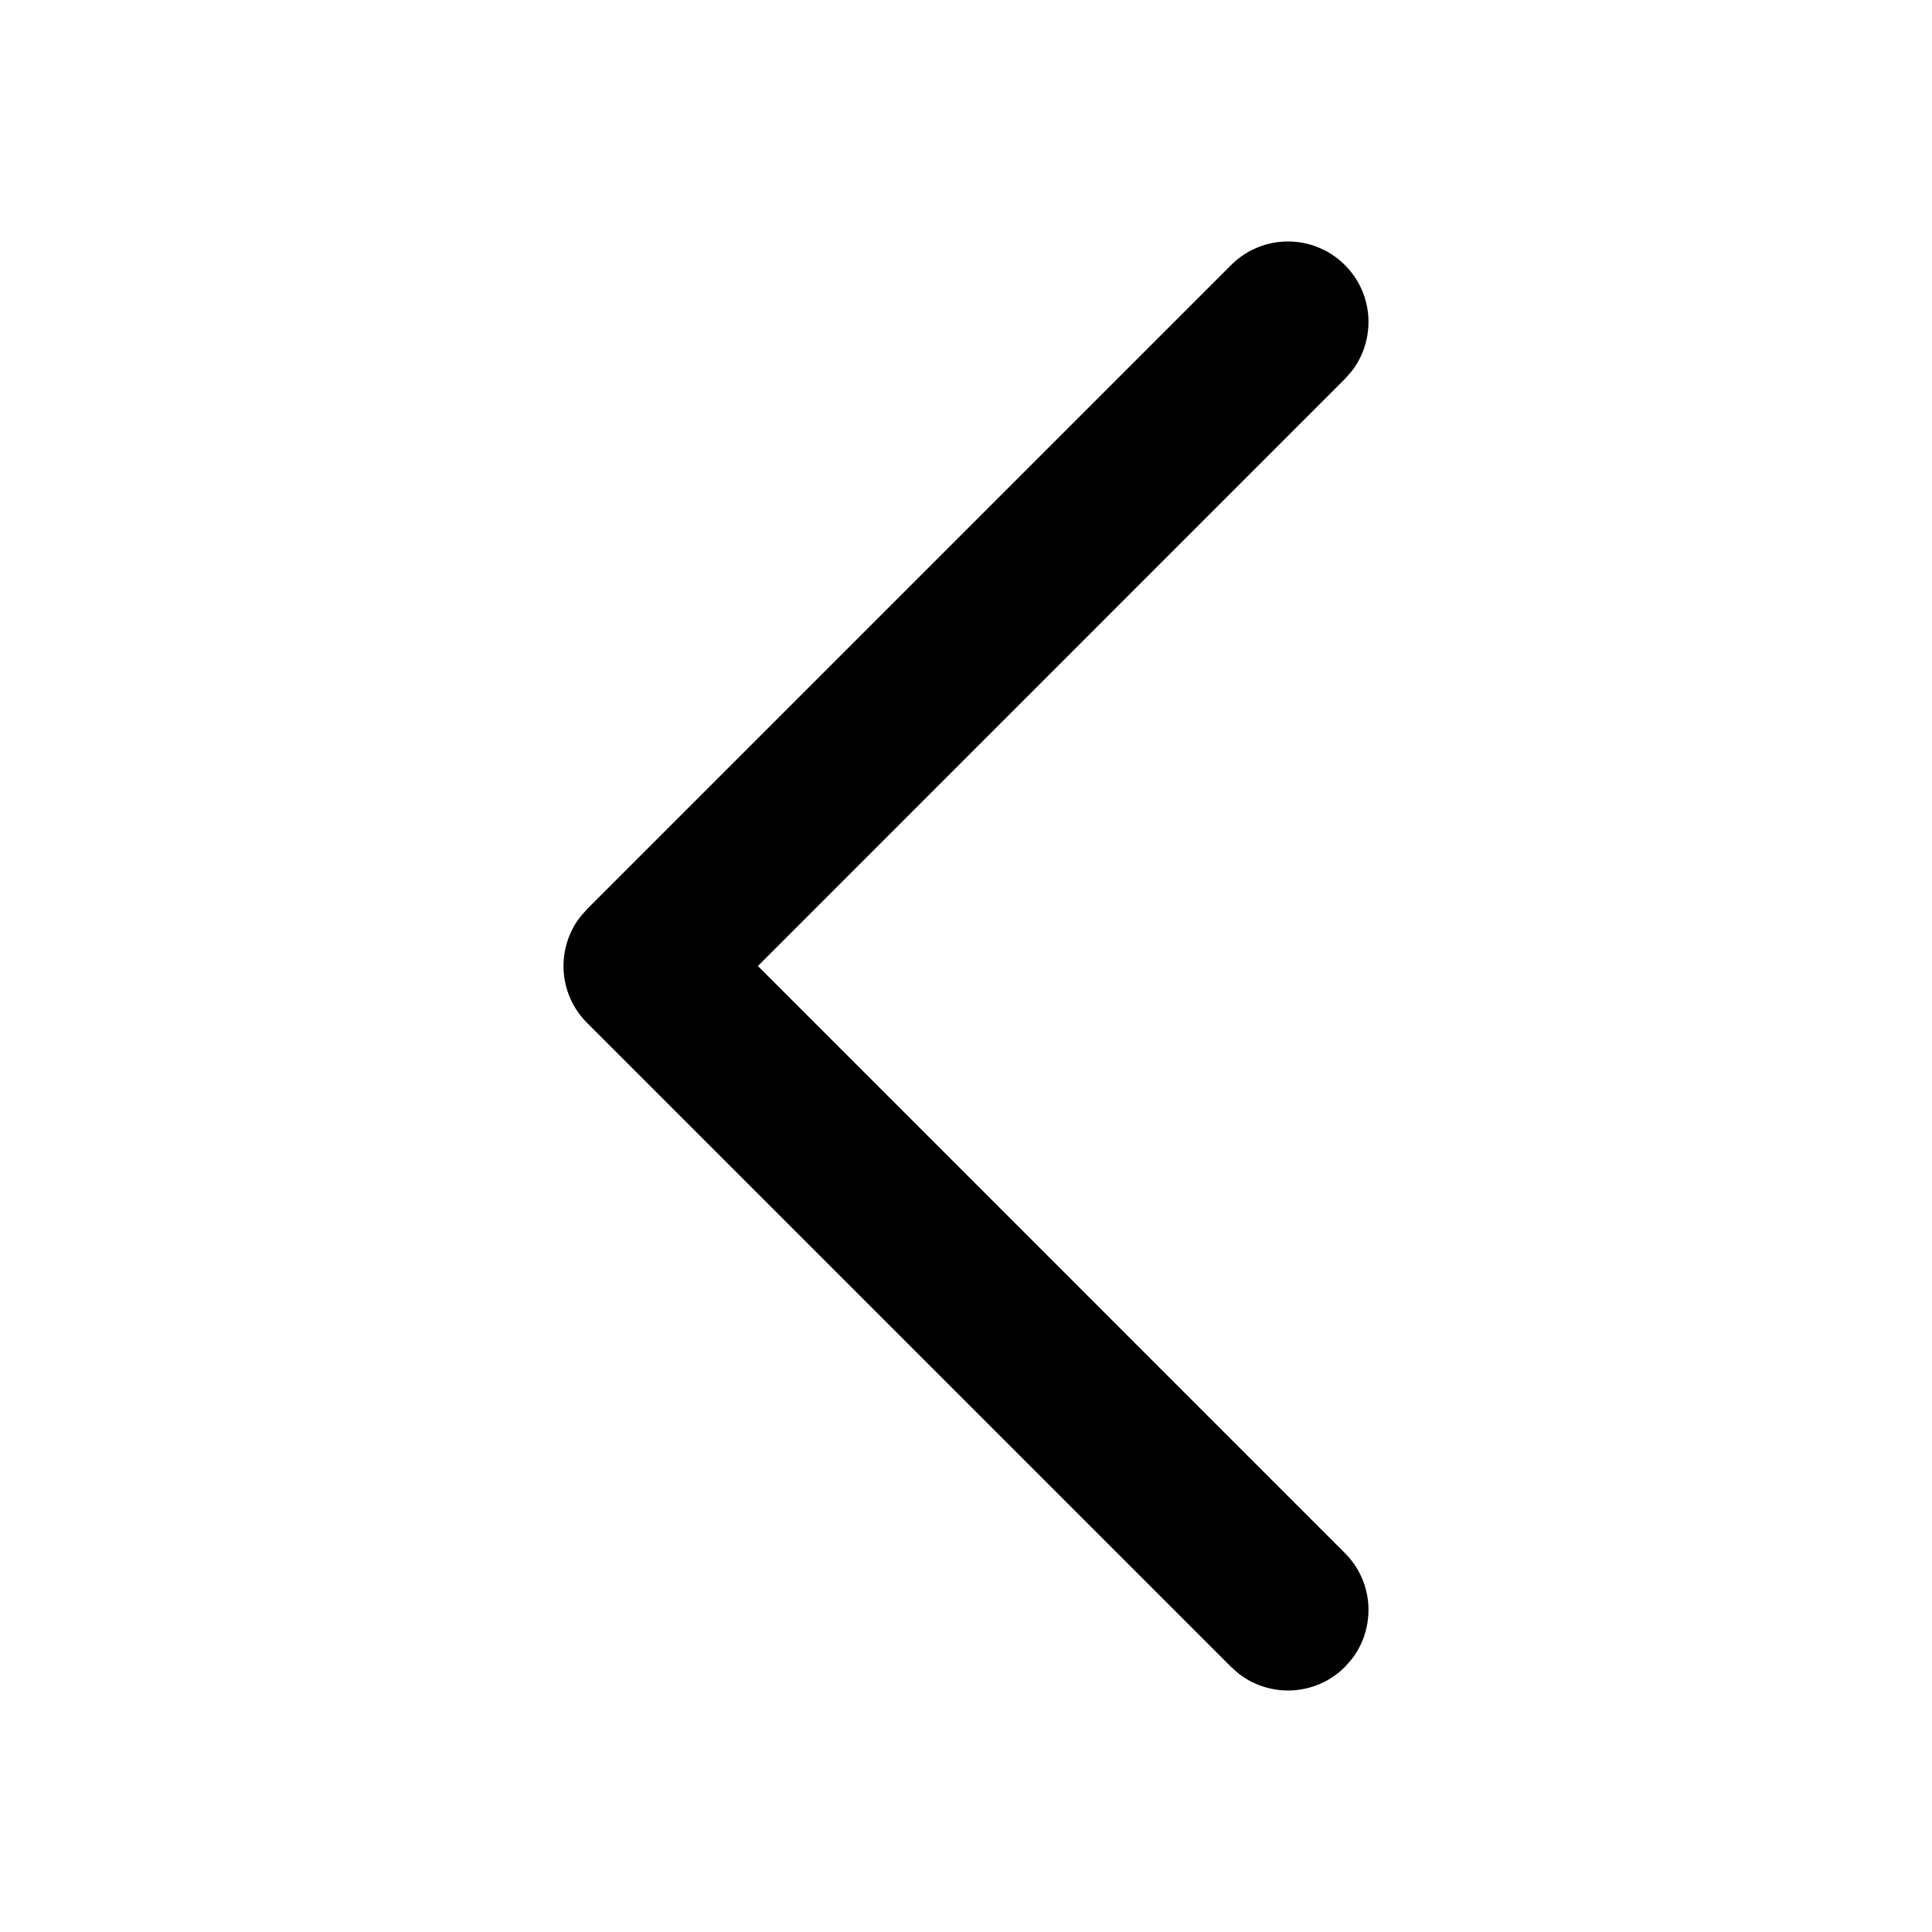
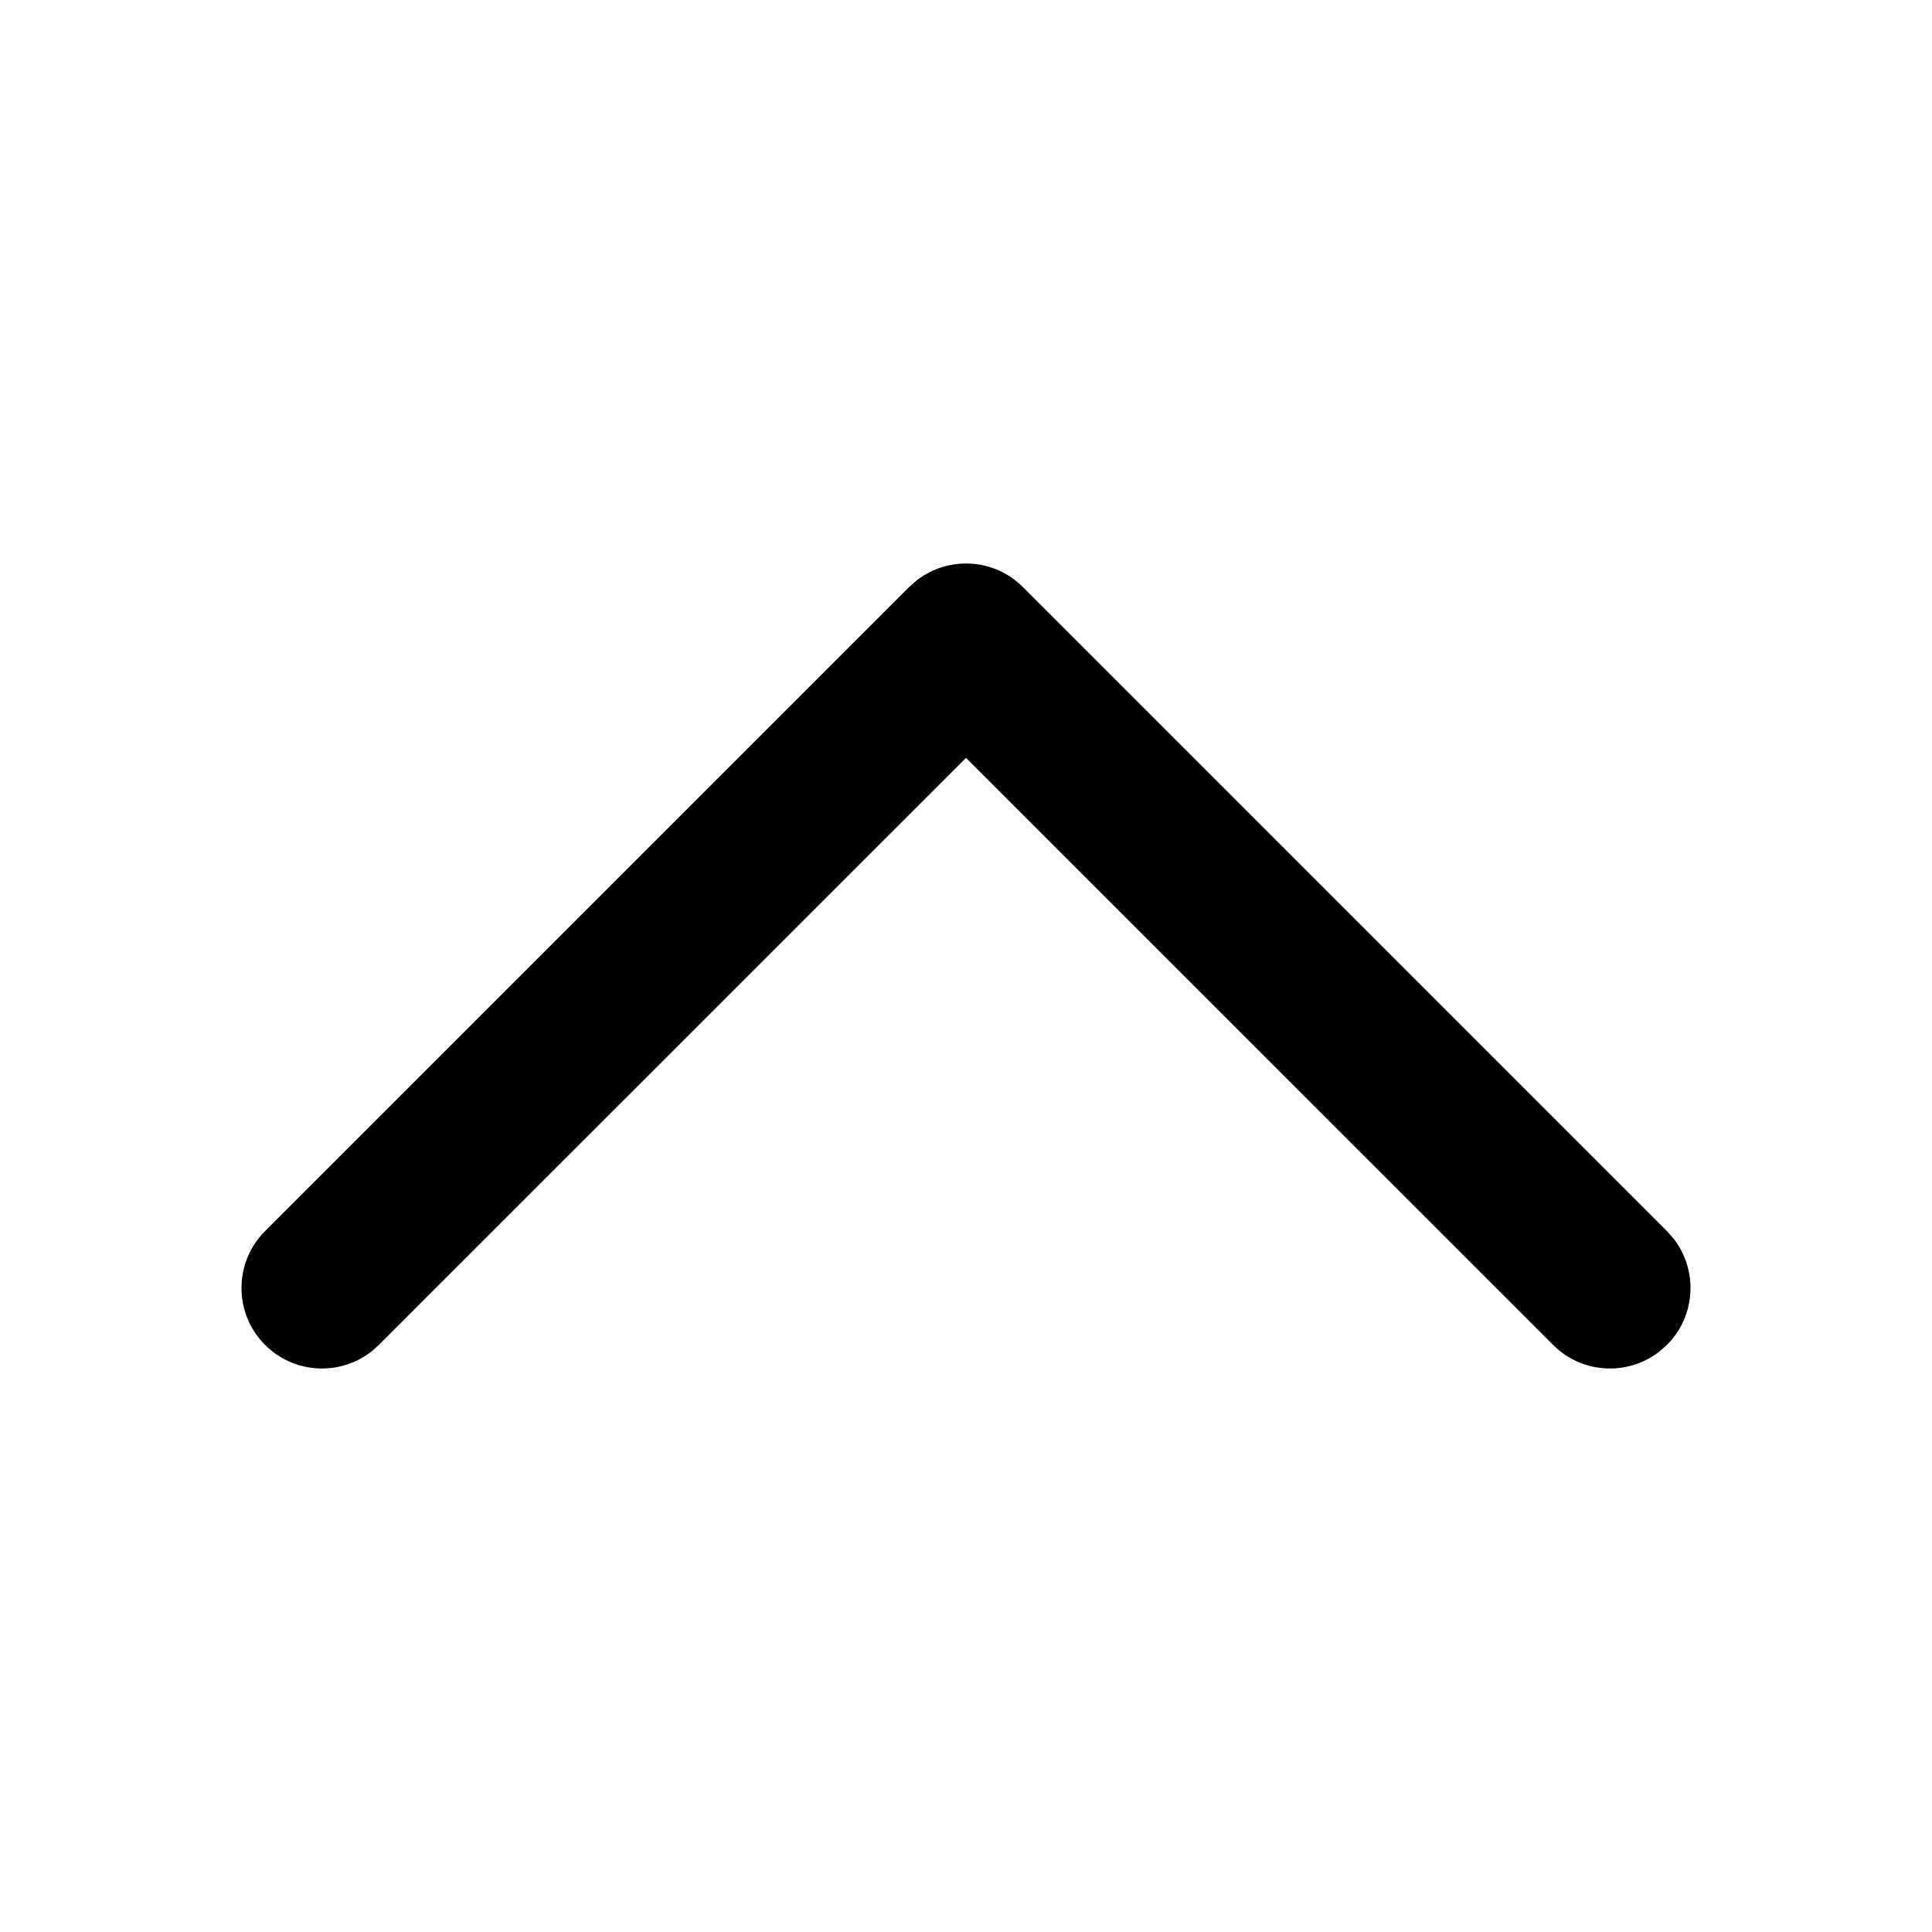
<svg xmlns="http://www.w3.org/2000/svg" width="24" height="24" viewBox="0 0 24 24">
-   <path d="M15.293,3.293 C15.683,2.902 16.317,2.902 16.707,3.293 C17.068,3.653 17.095,4.221 16.79,4.613 L16.707,4.707 L9.415,12 L16.707,19.293 C17.068,19.653 17.095,20.221 16.79,20.613 L16.707,20.707 C16.347,21.068 15.779,21.095 15.387,20.79 L15.293,20.707 L7.293,12.707 C6.932,12.347 6.905,11.779 7.21,11.387 L7.293,11.293 L15.293,3.293 Z" />
+   <path d="M15.293,3.293 C15.683,2.902 16.317,2.902 16.707,3.293 C17.068,3.653 17.095,4.221 16.79,4.613 L16.707,4.707 L9.415,12 L16.707,19.293 C17.068,19.653 17.095,20.221 16.79,20.613 L16.707,20.707 C16.347,21.068 15.779,21.095 15.387,20.79 L15.293,20.707 L7.293,12.707 C6.932,12.347 6.905,11.779 7.21,11.387 L7.293,11.293 L15.293,3.293 Z" transform="matrix(0 1 1 0 0 0)" />
</svg>
